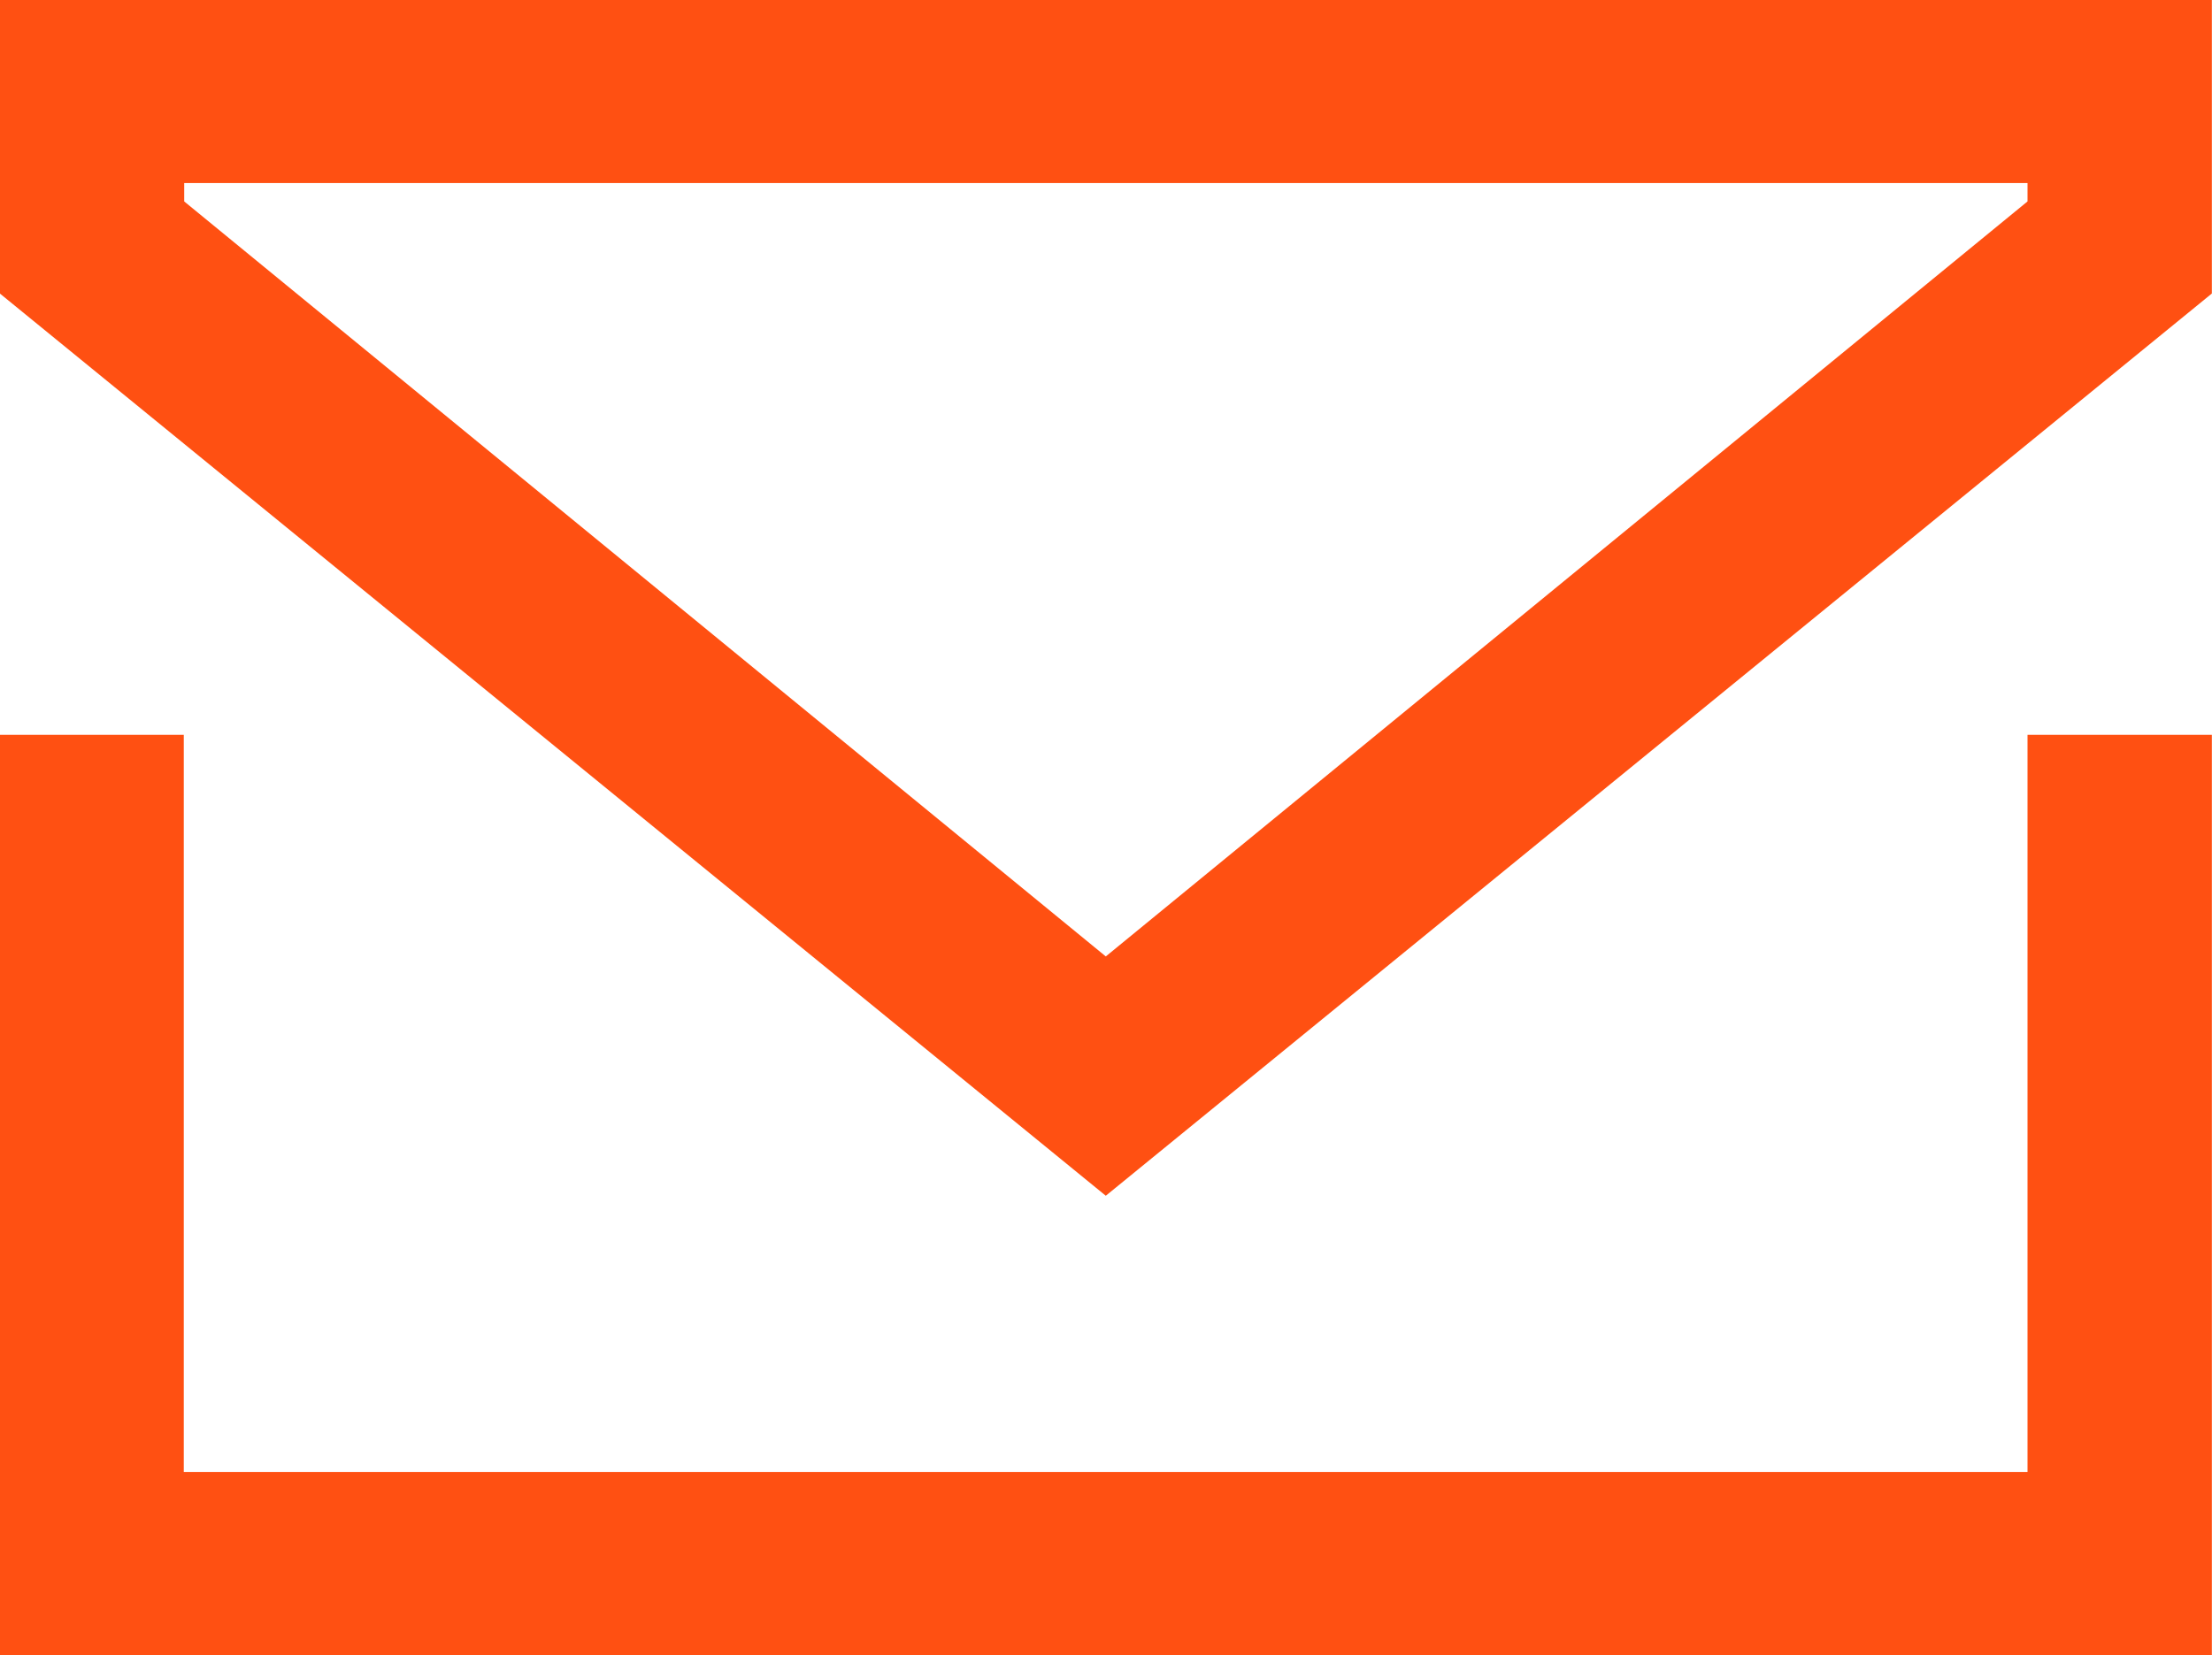
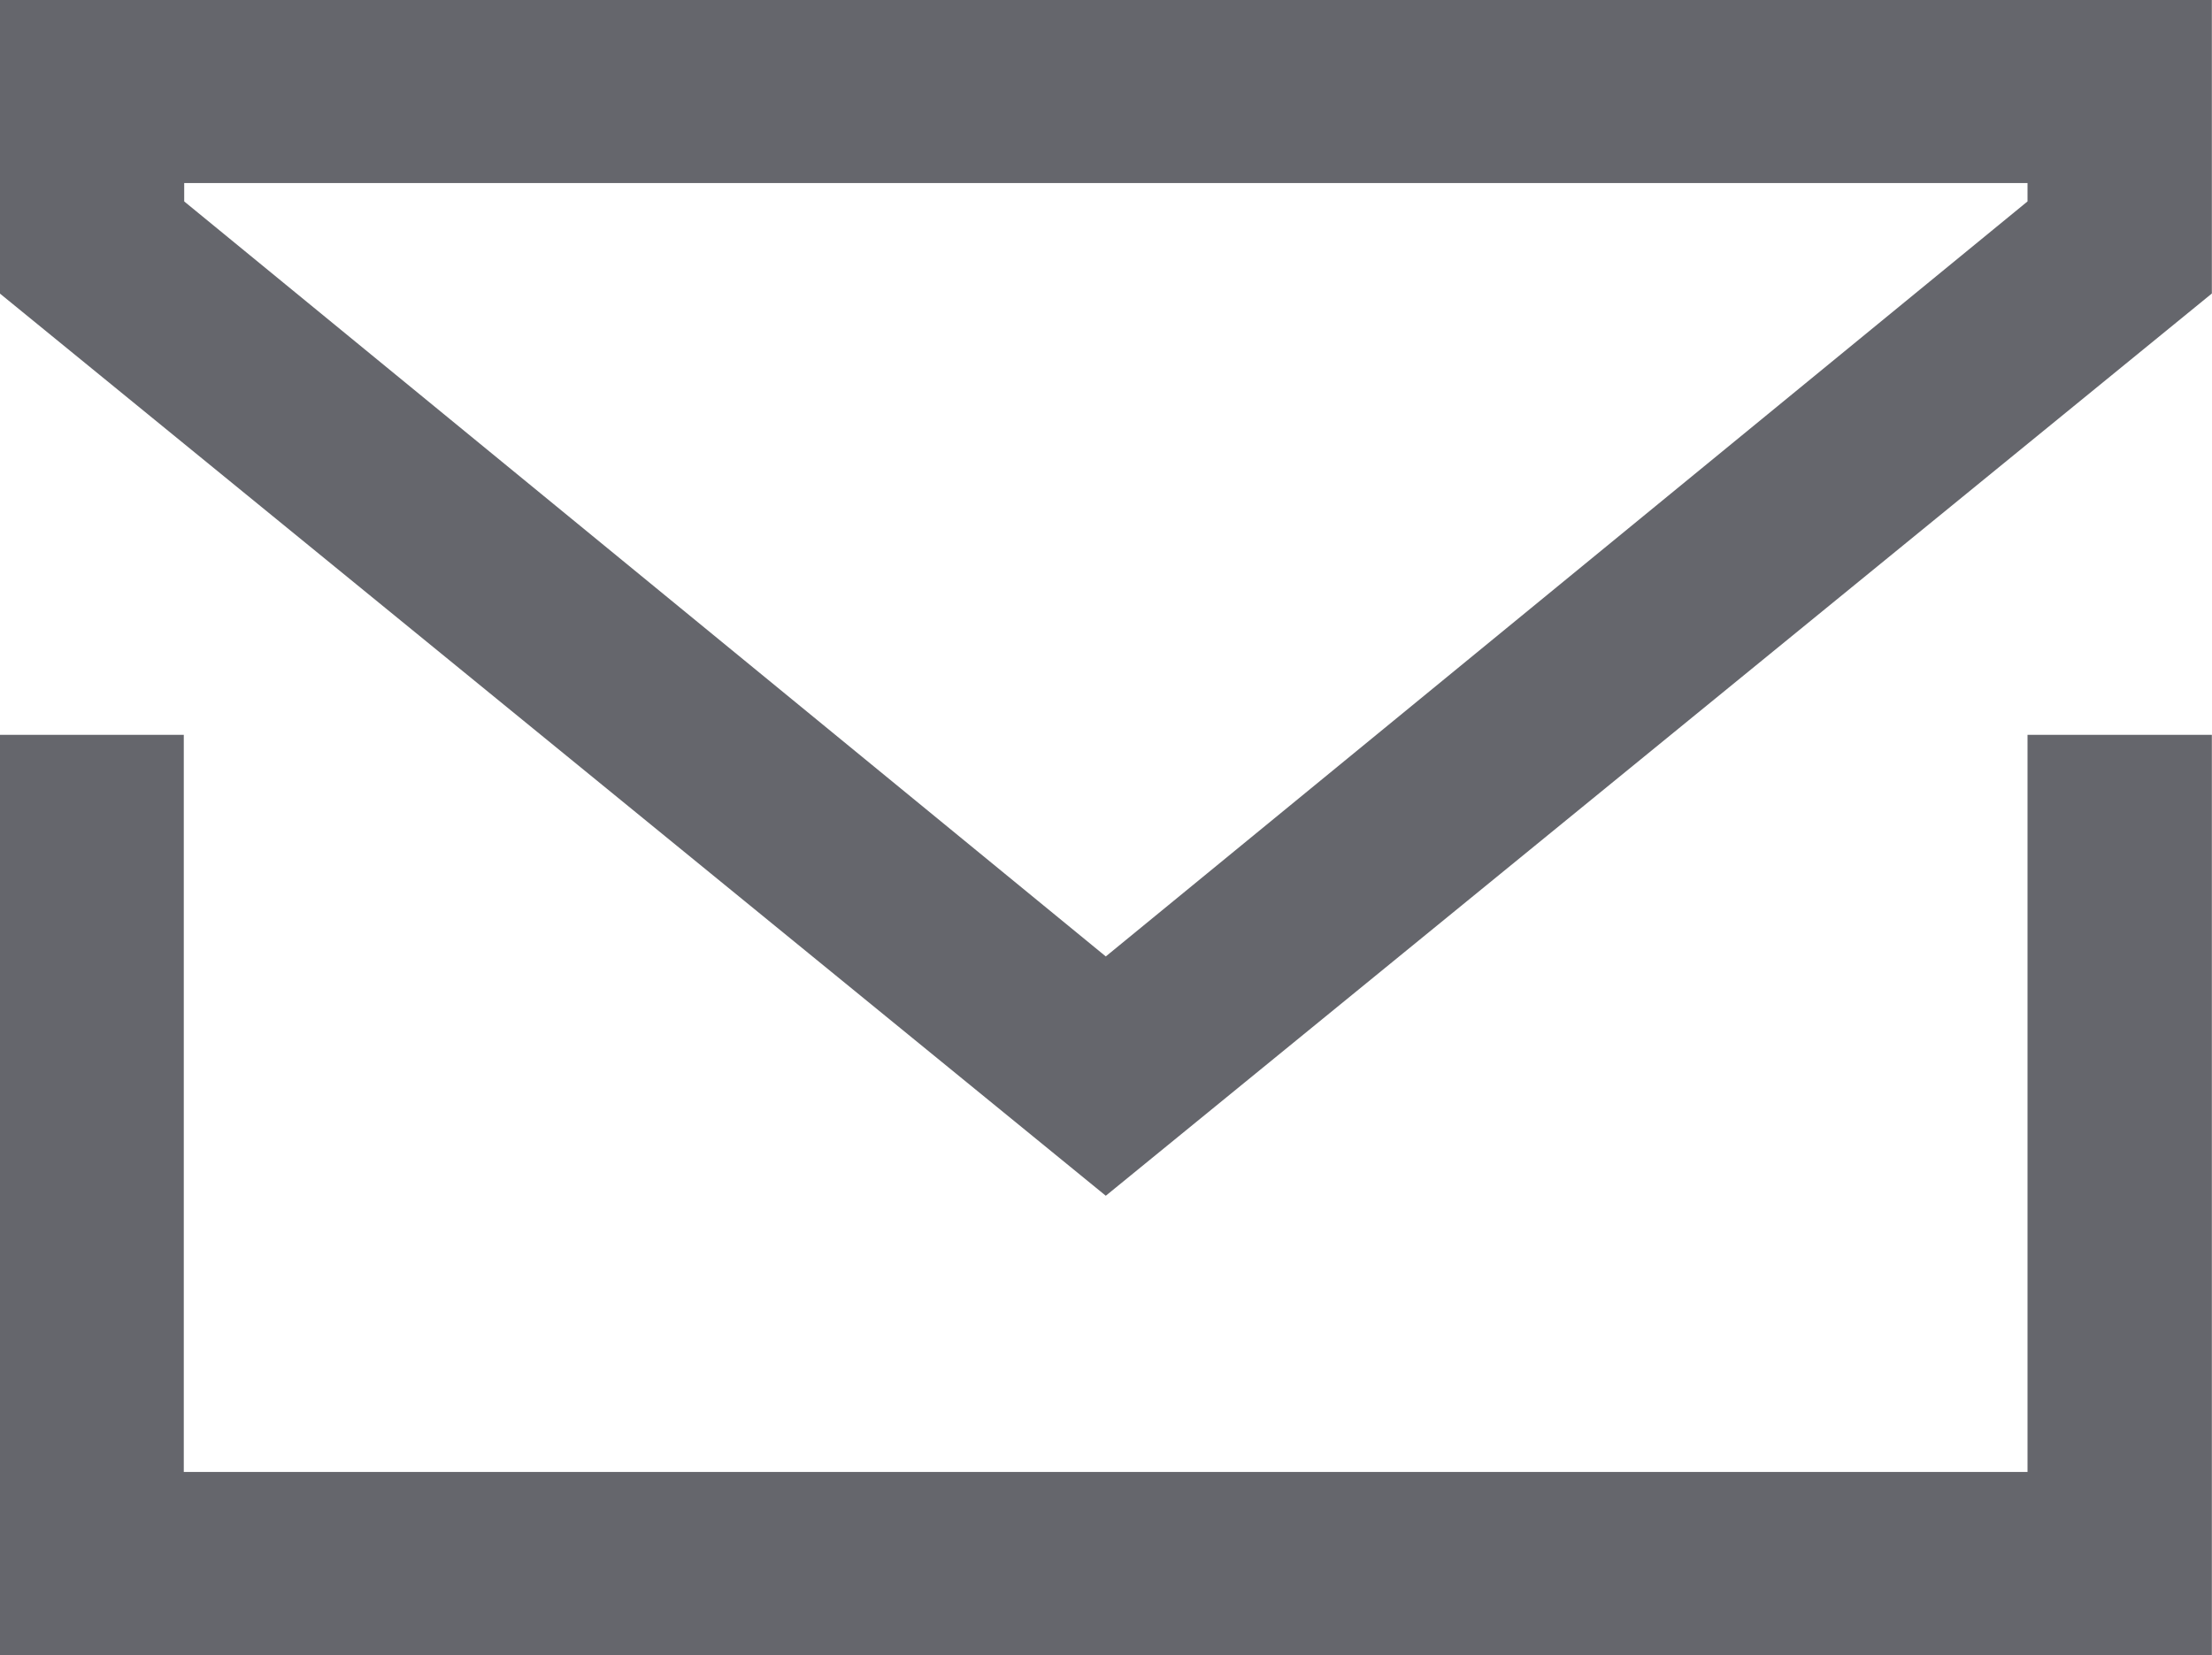
<svg xmlns="http://www.w3.org/2000/svg" width="15.875" height="11.875" viewBox="0 0 15.875 11.875">
  <defs>
-     <style>.cls-1{fill:#ff5012;fill-rule:evenodd}</style>
+     <style>.cls-1{fill:#65666C;fill-rule:evenodd}</style>
  </defs>
  <path class="cls-1" d="M-.001-.008v2.115l7.937 6.477 7.938-6.477V-.008H-.001zm14.552 1.454l-6.615 5.42-6.614-5.42v-.132h13.229v.132zm0 0v9.121H1.319V5.275h-1.32v6.609h15.875V5.275h-1.323v5.287zm0 0" />
</svg>
